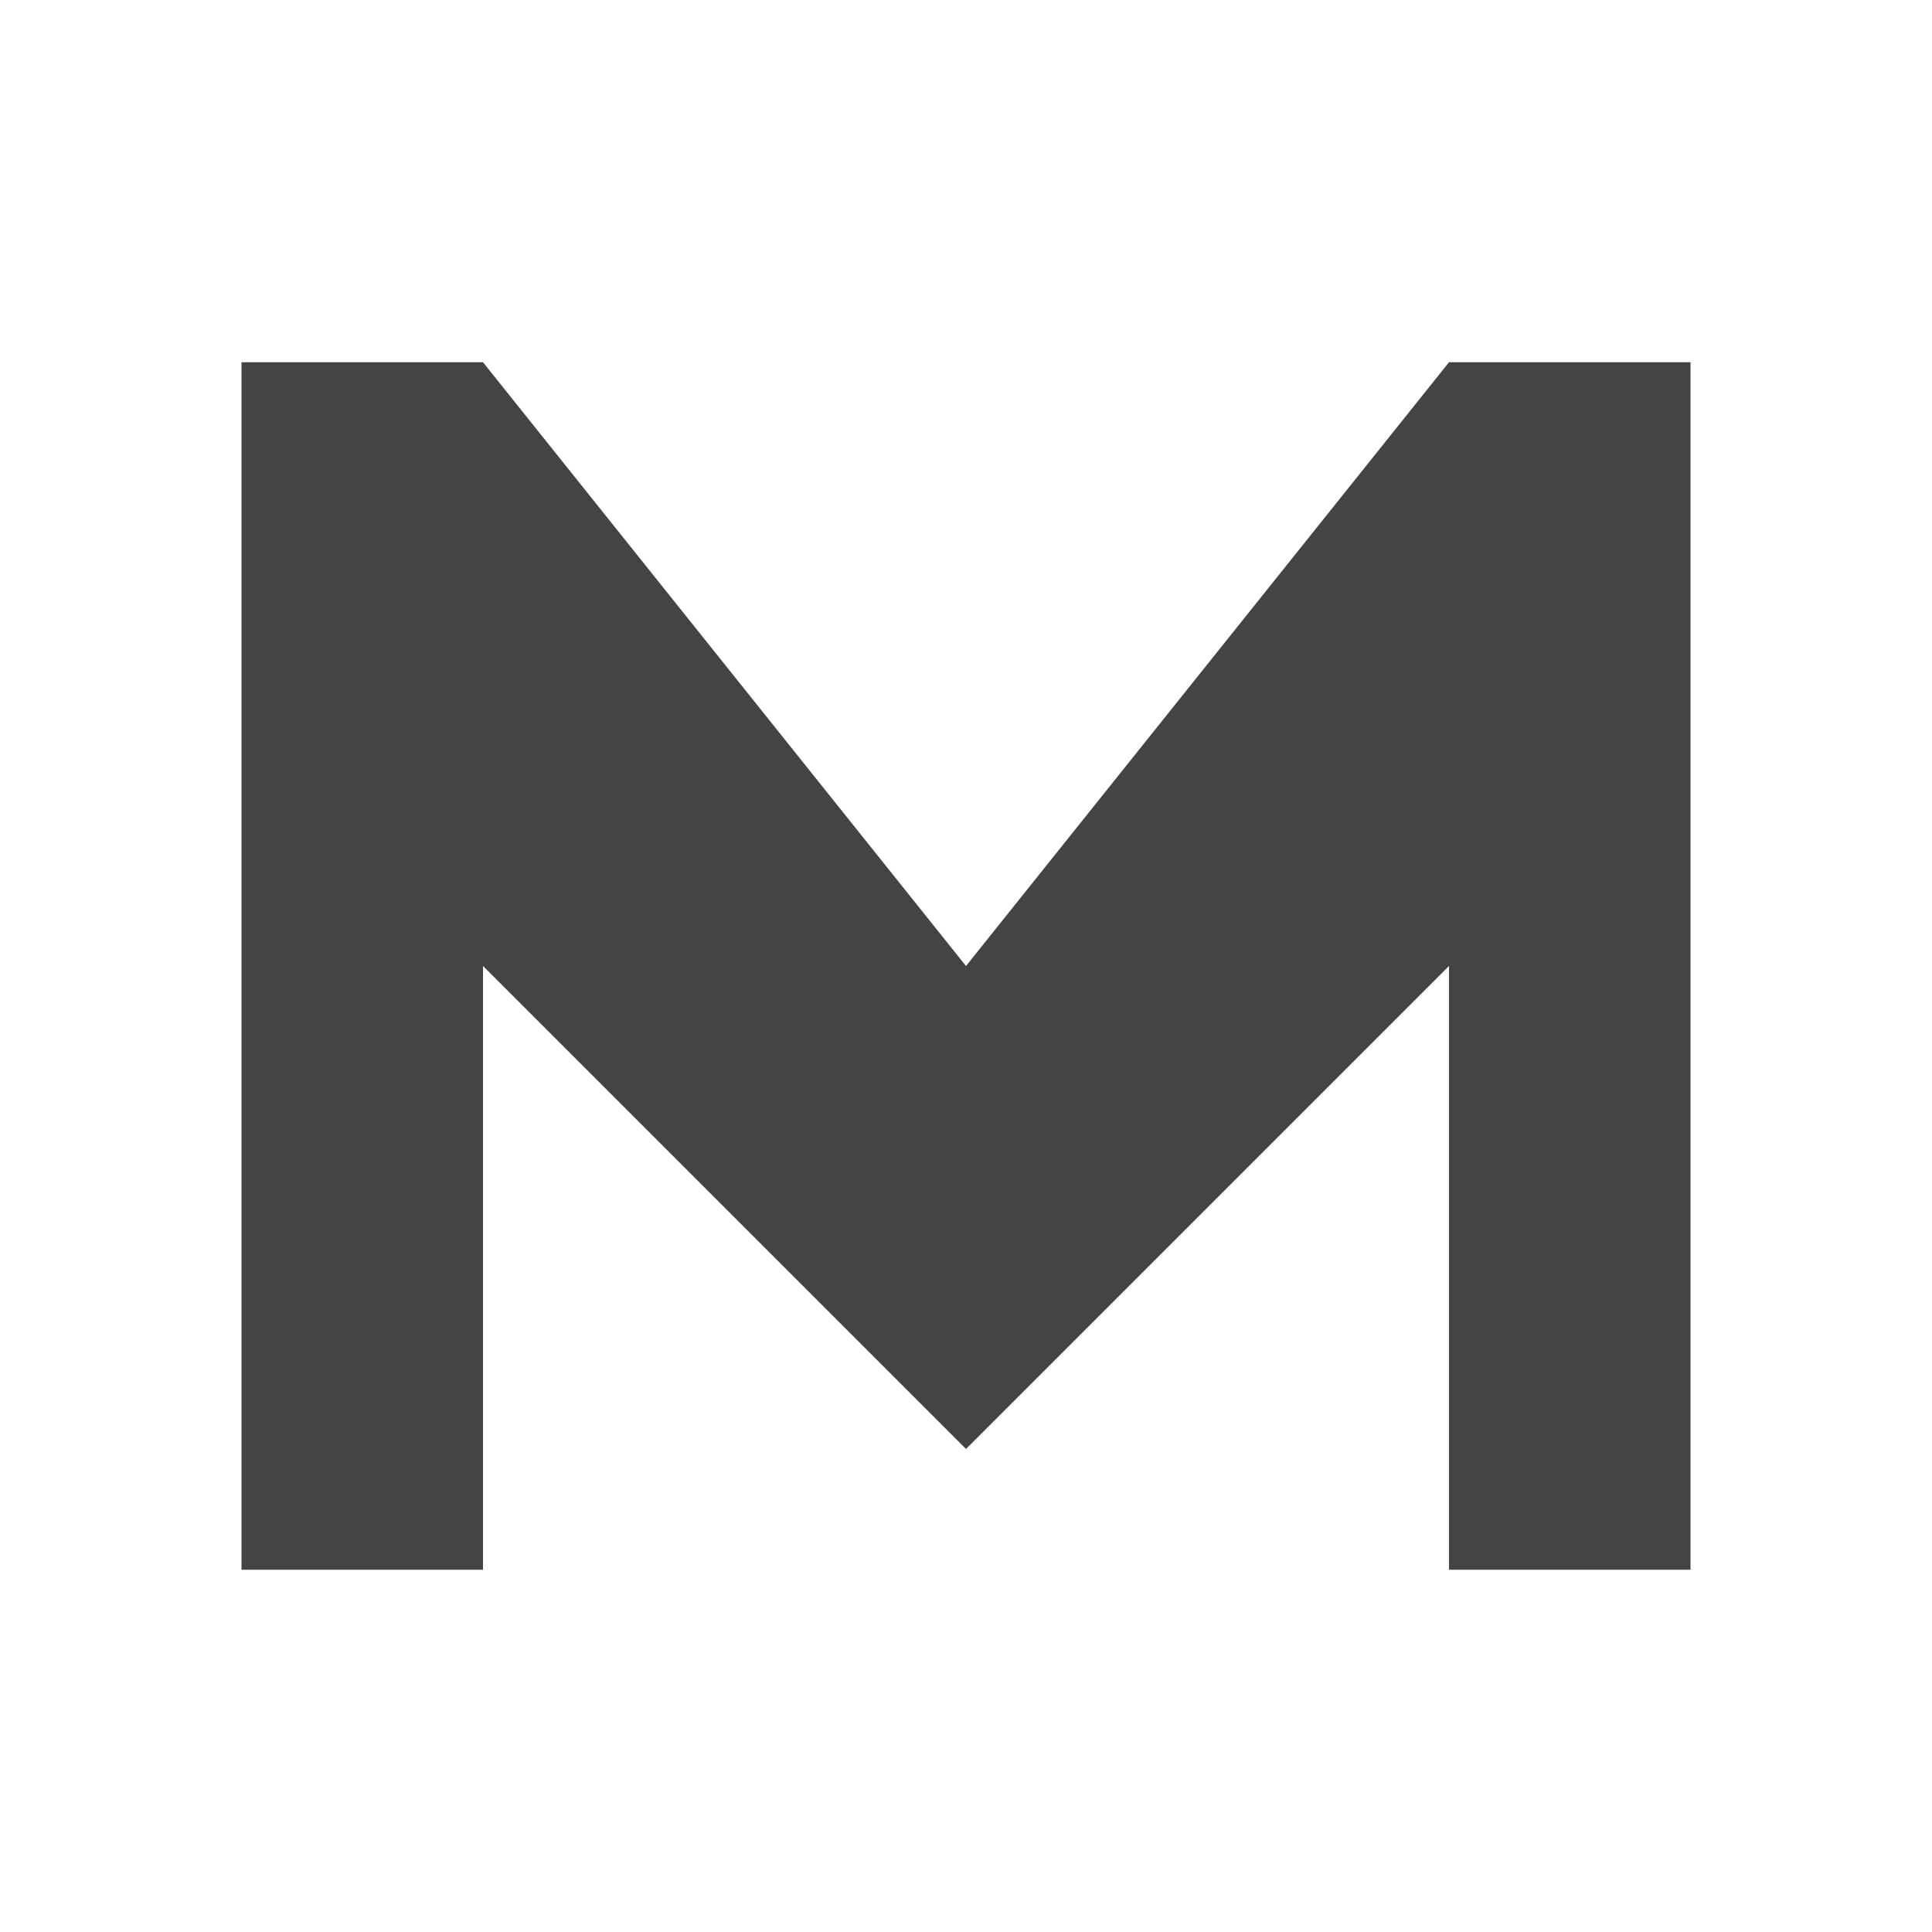
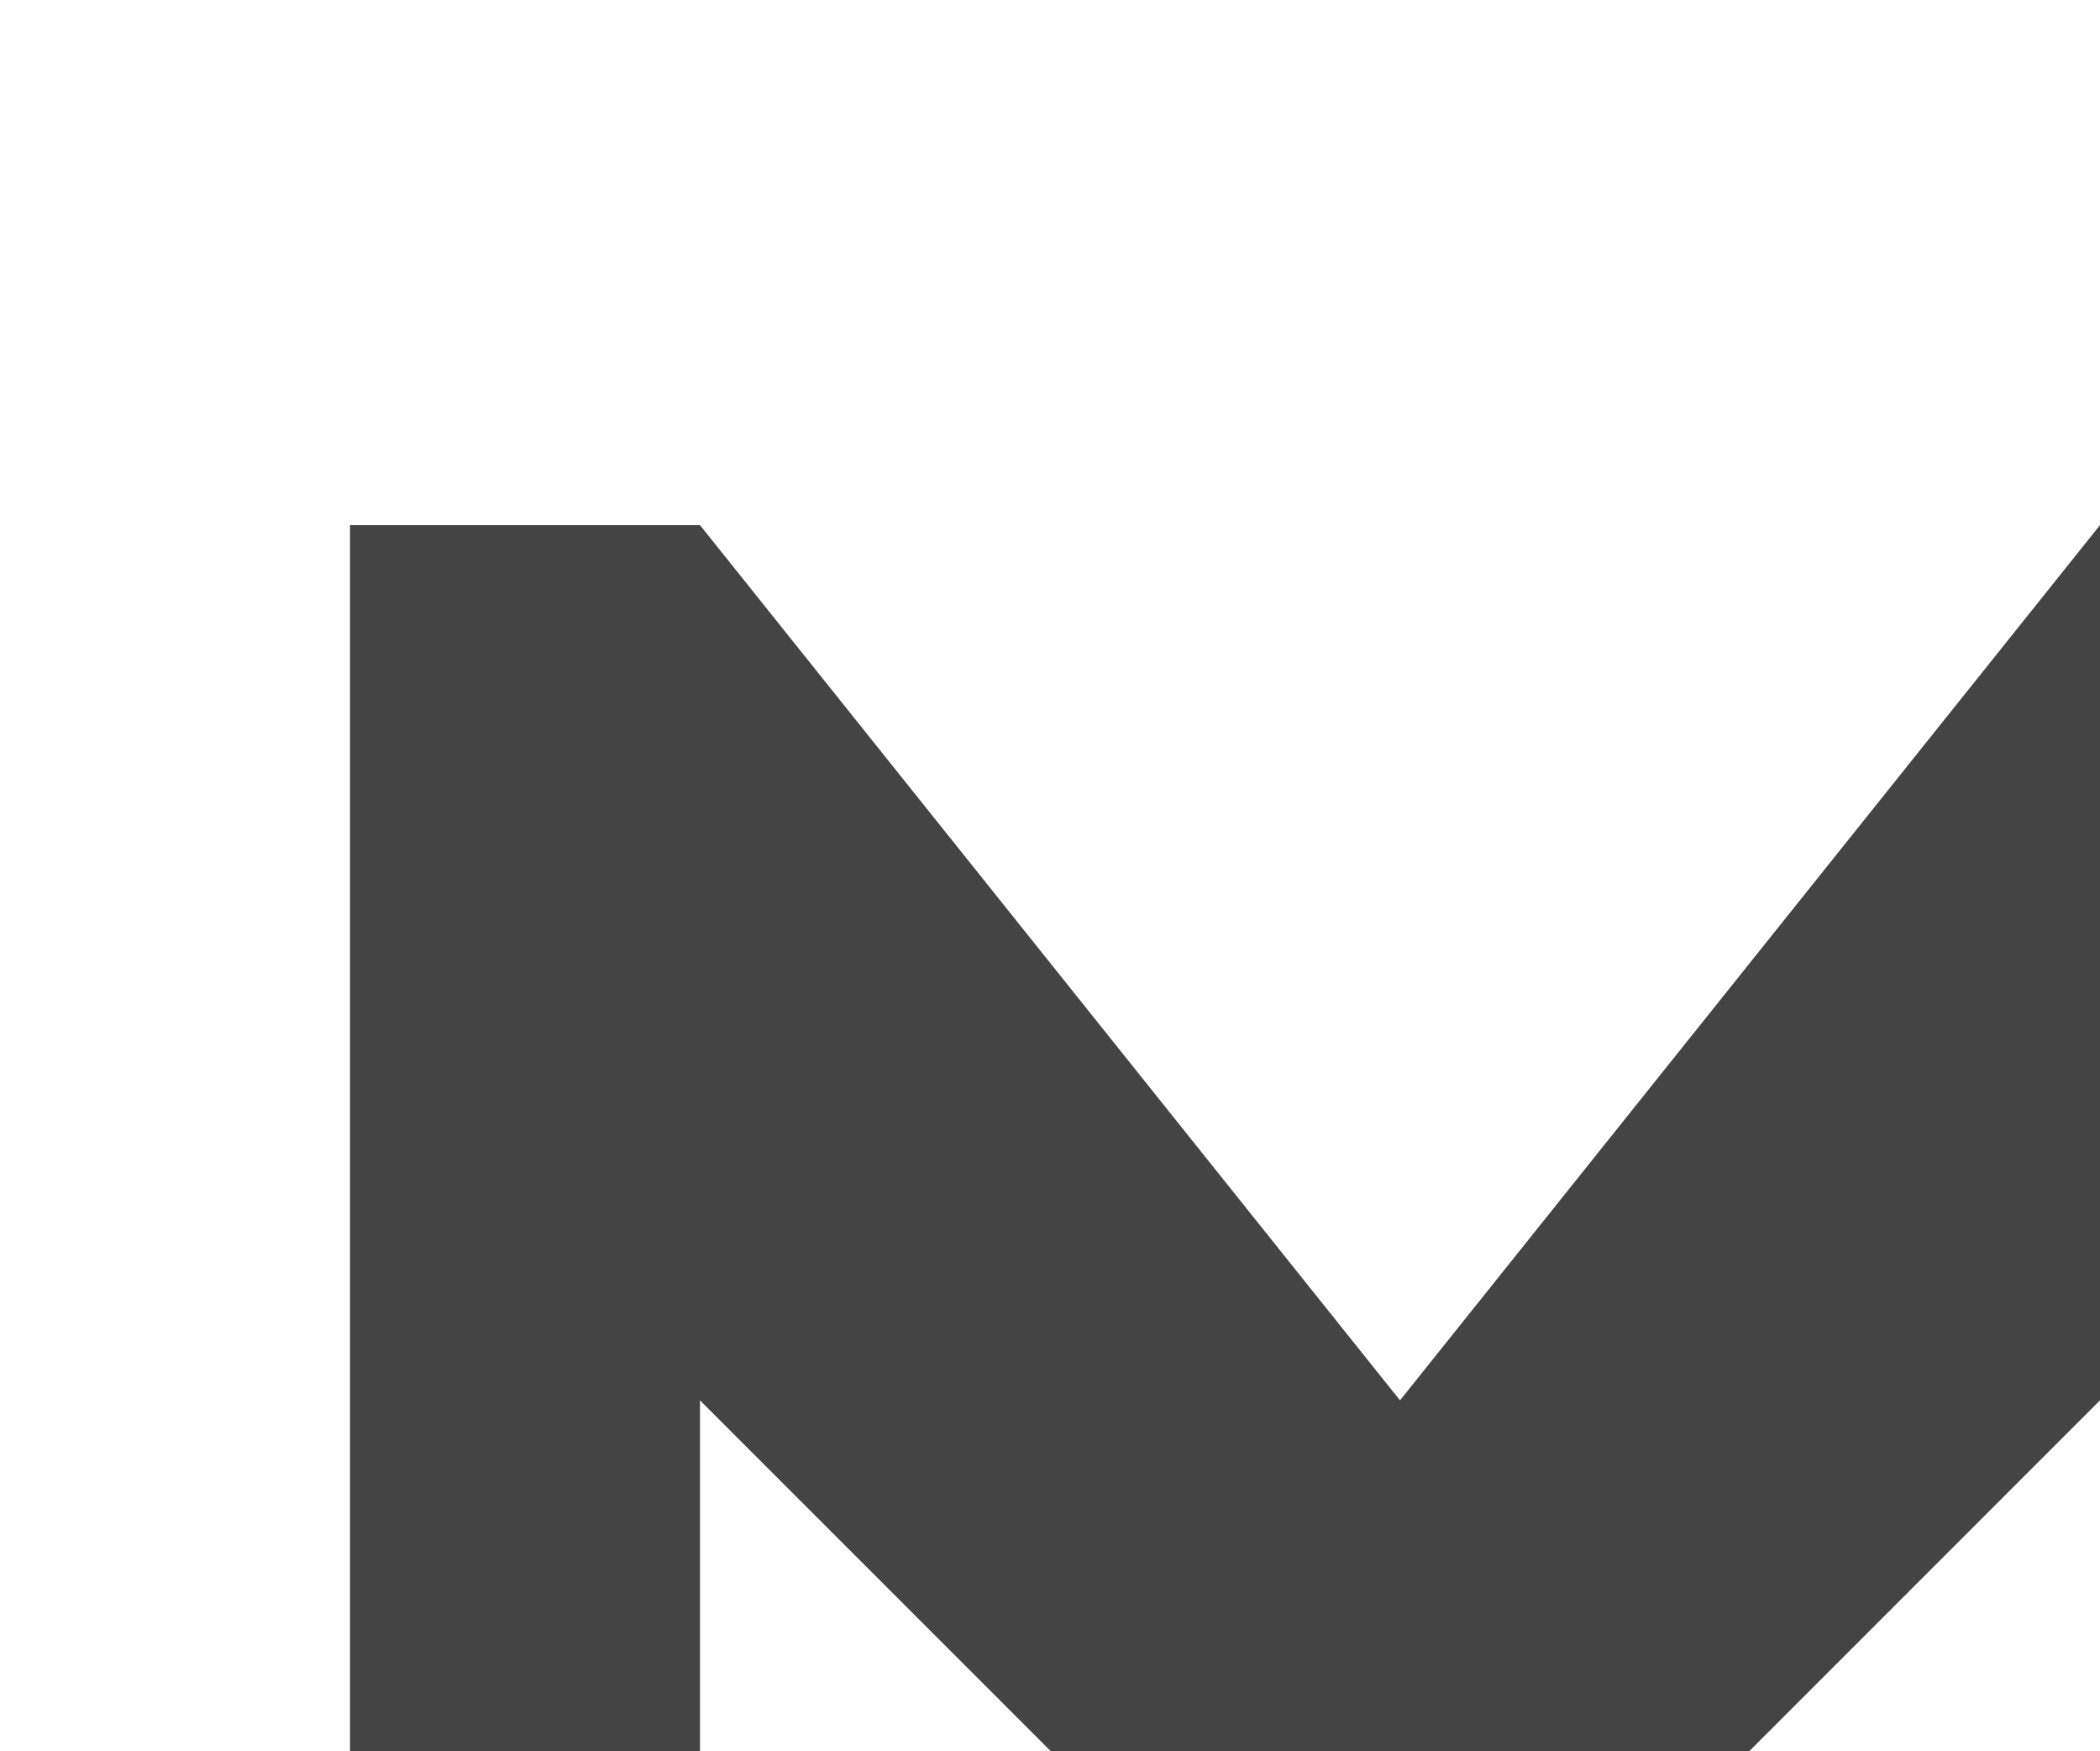
- <svg xmlns="http://www.w3.org/2000/svg" width="16" height="16" version="1.1">
+ <svg xmlns="http://www.w3.org/2000/svg" version="1.1">
  <defs>
    <style id="current-color-scheme" type="text/css">
      .ColorScheme-Text { color:#444444; }
    </style>
  </defs>
  <path style="fill:currentColor" class="ColorScheme-Text" d="M2 3h2l4 5 4-5h2v10h-2V8l-4 4-4-4v5H2z" />
</svg>
